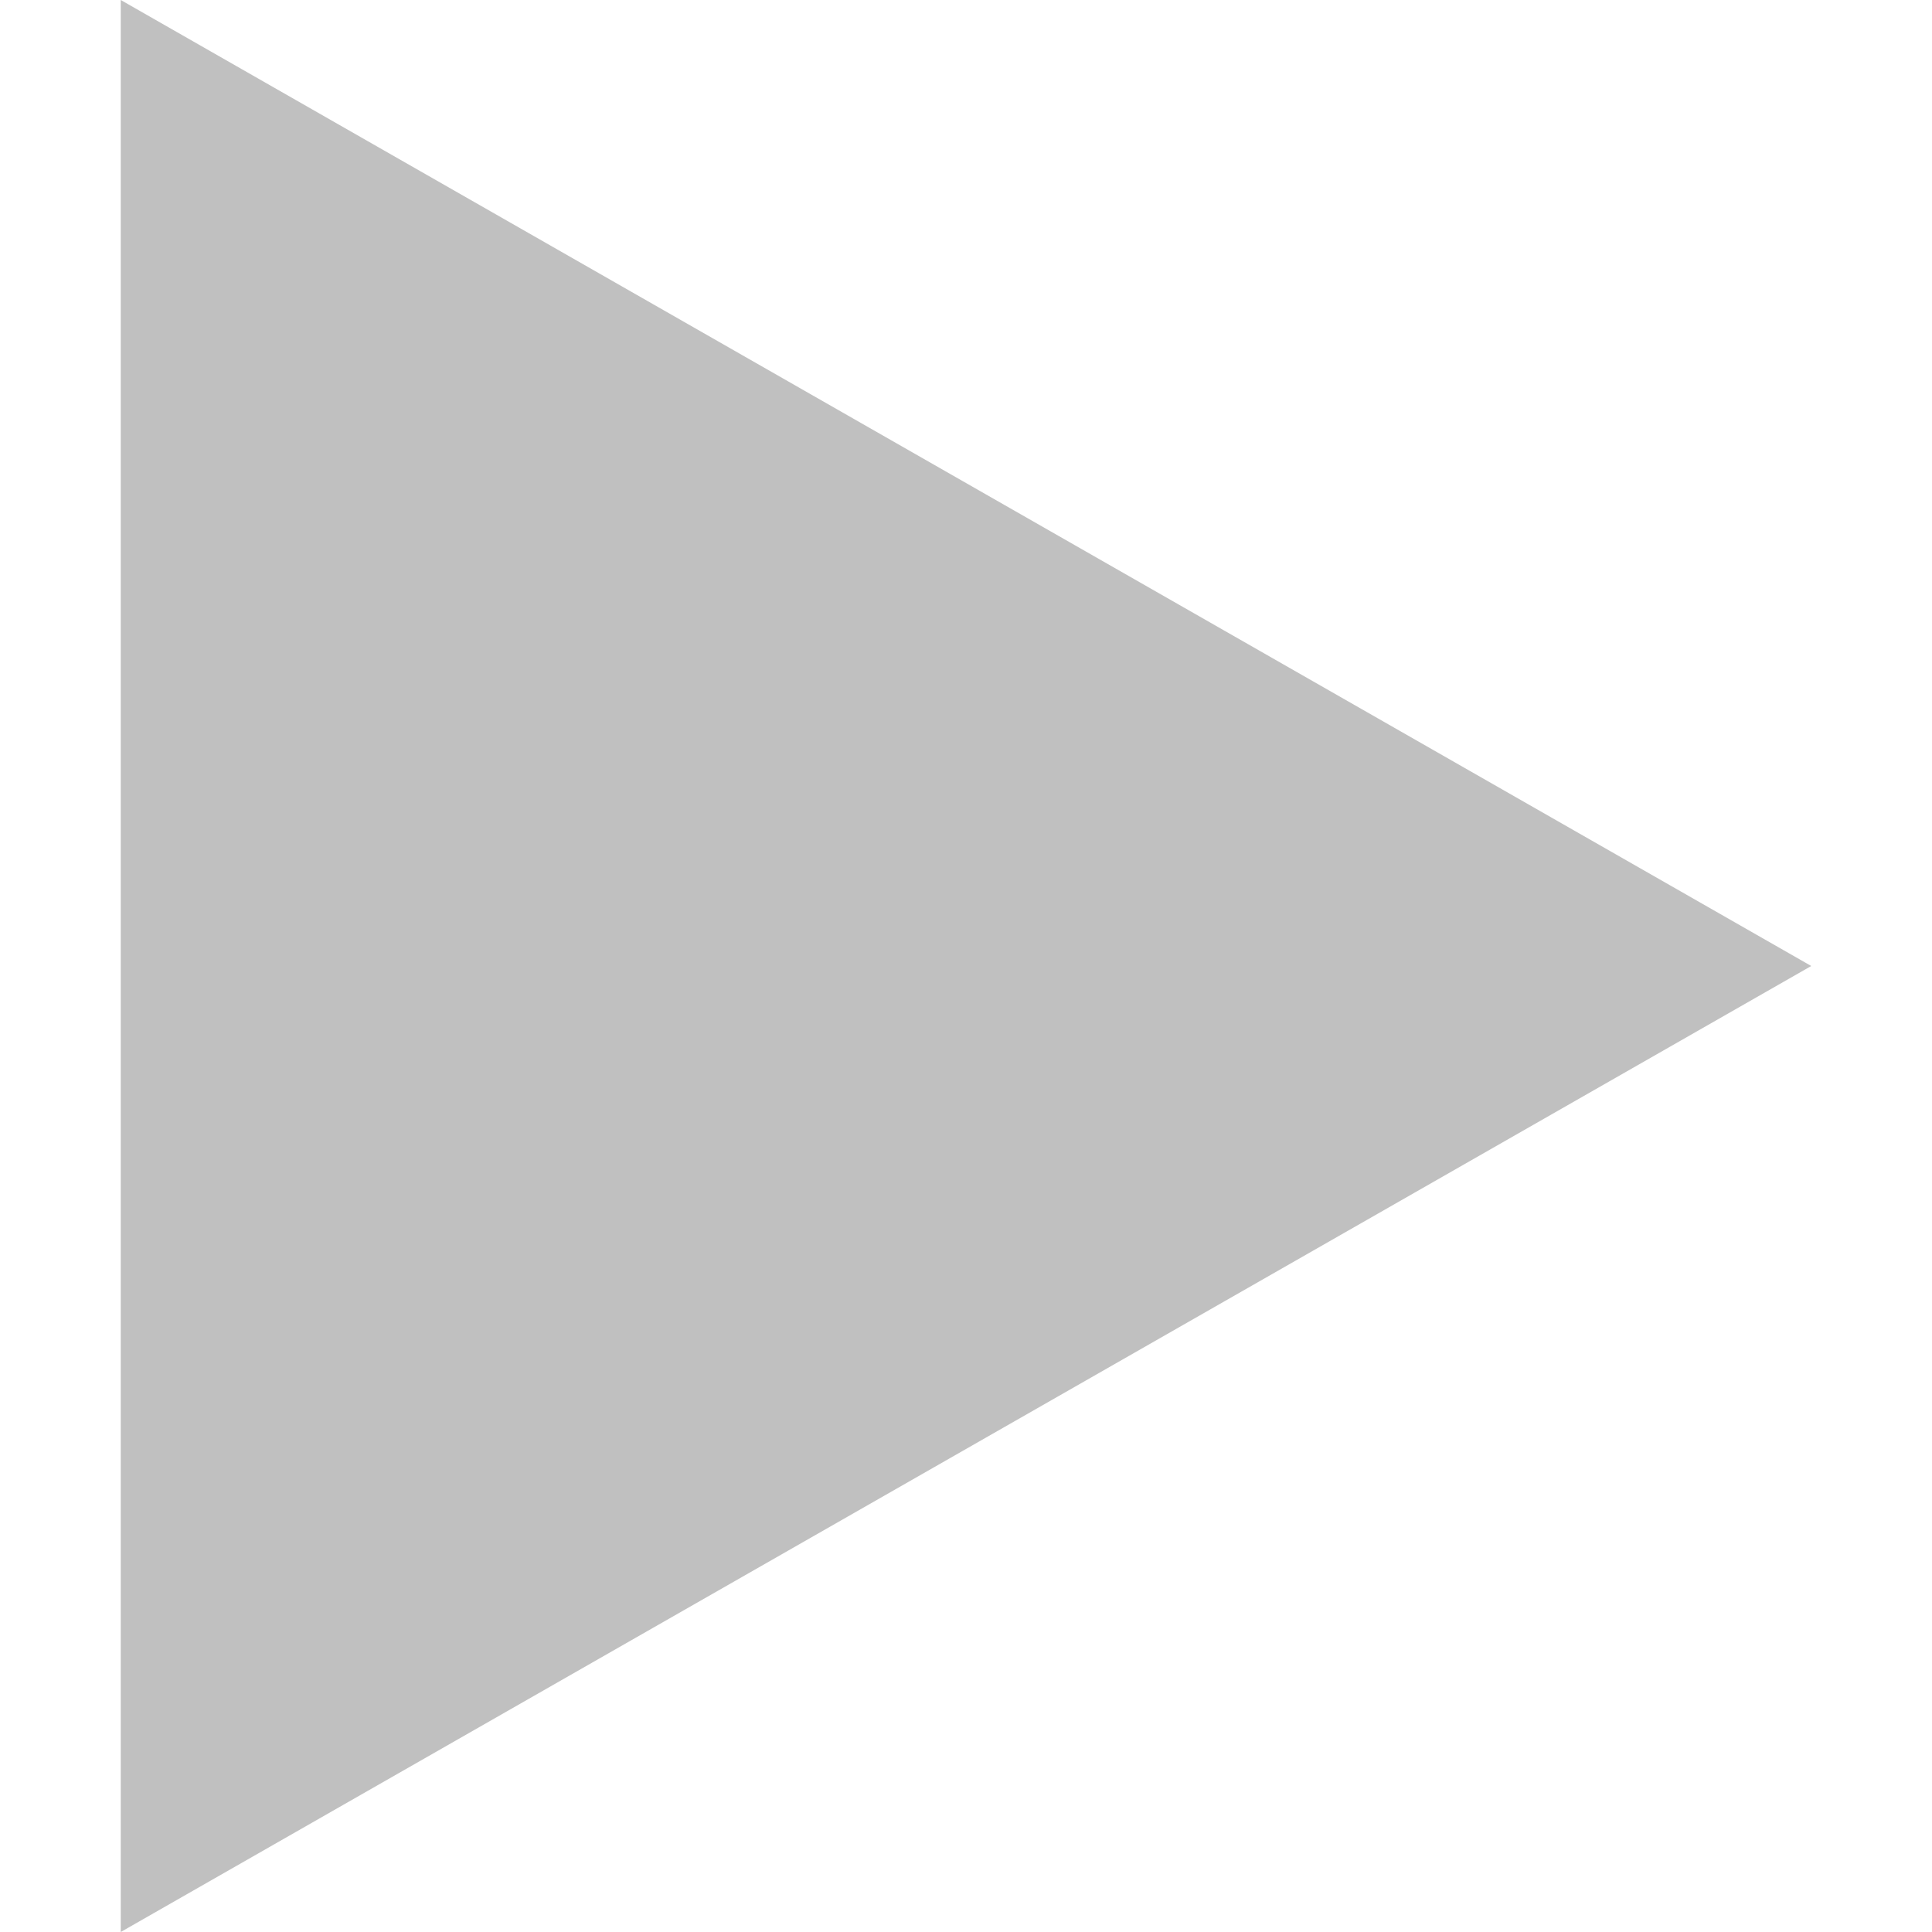
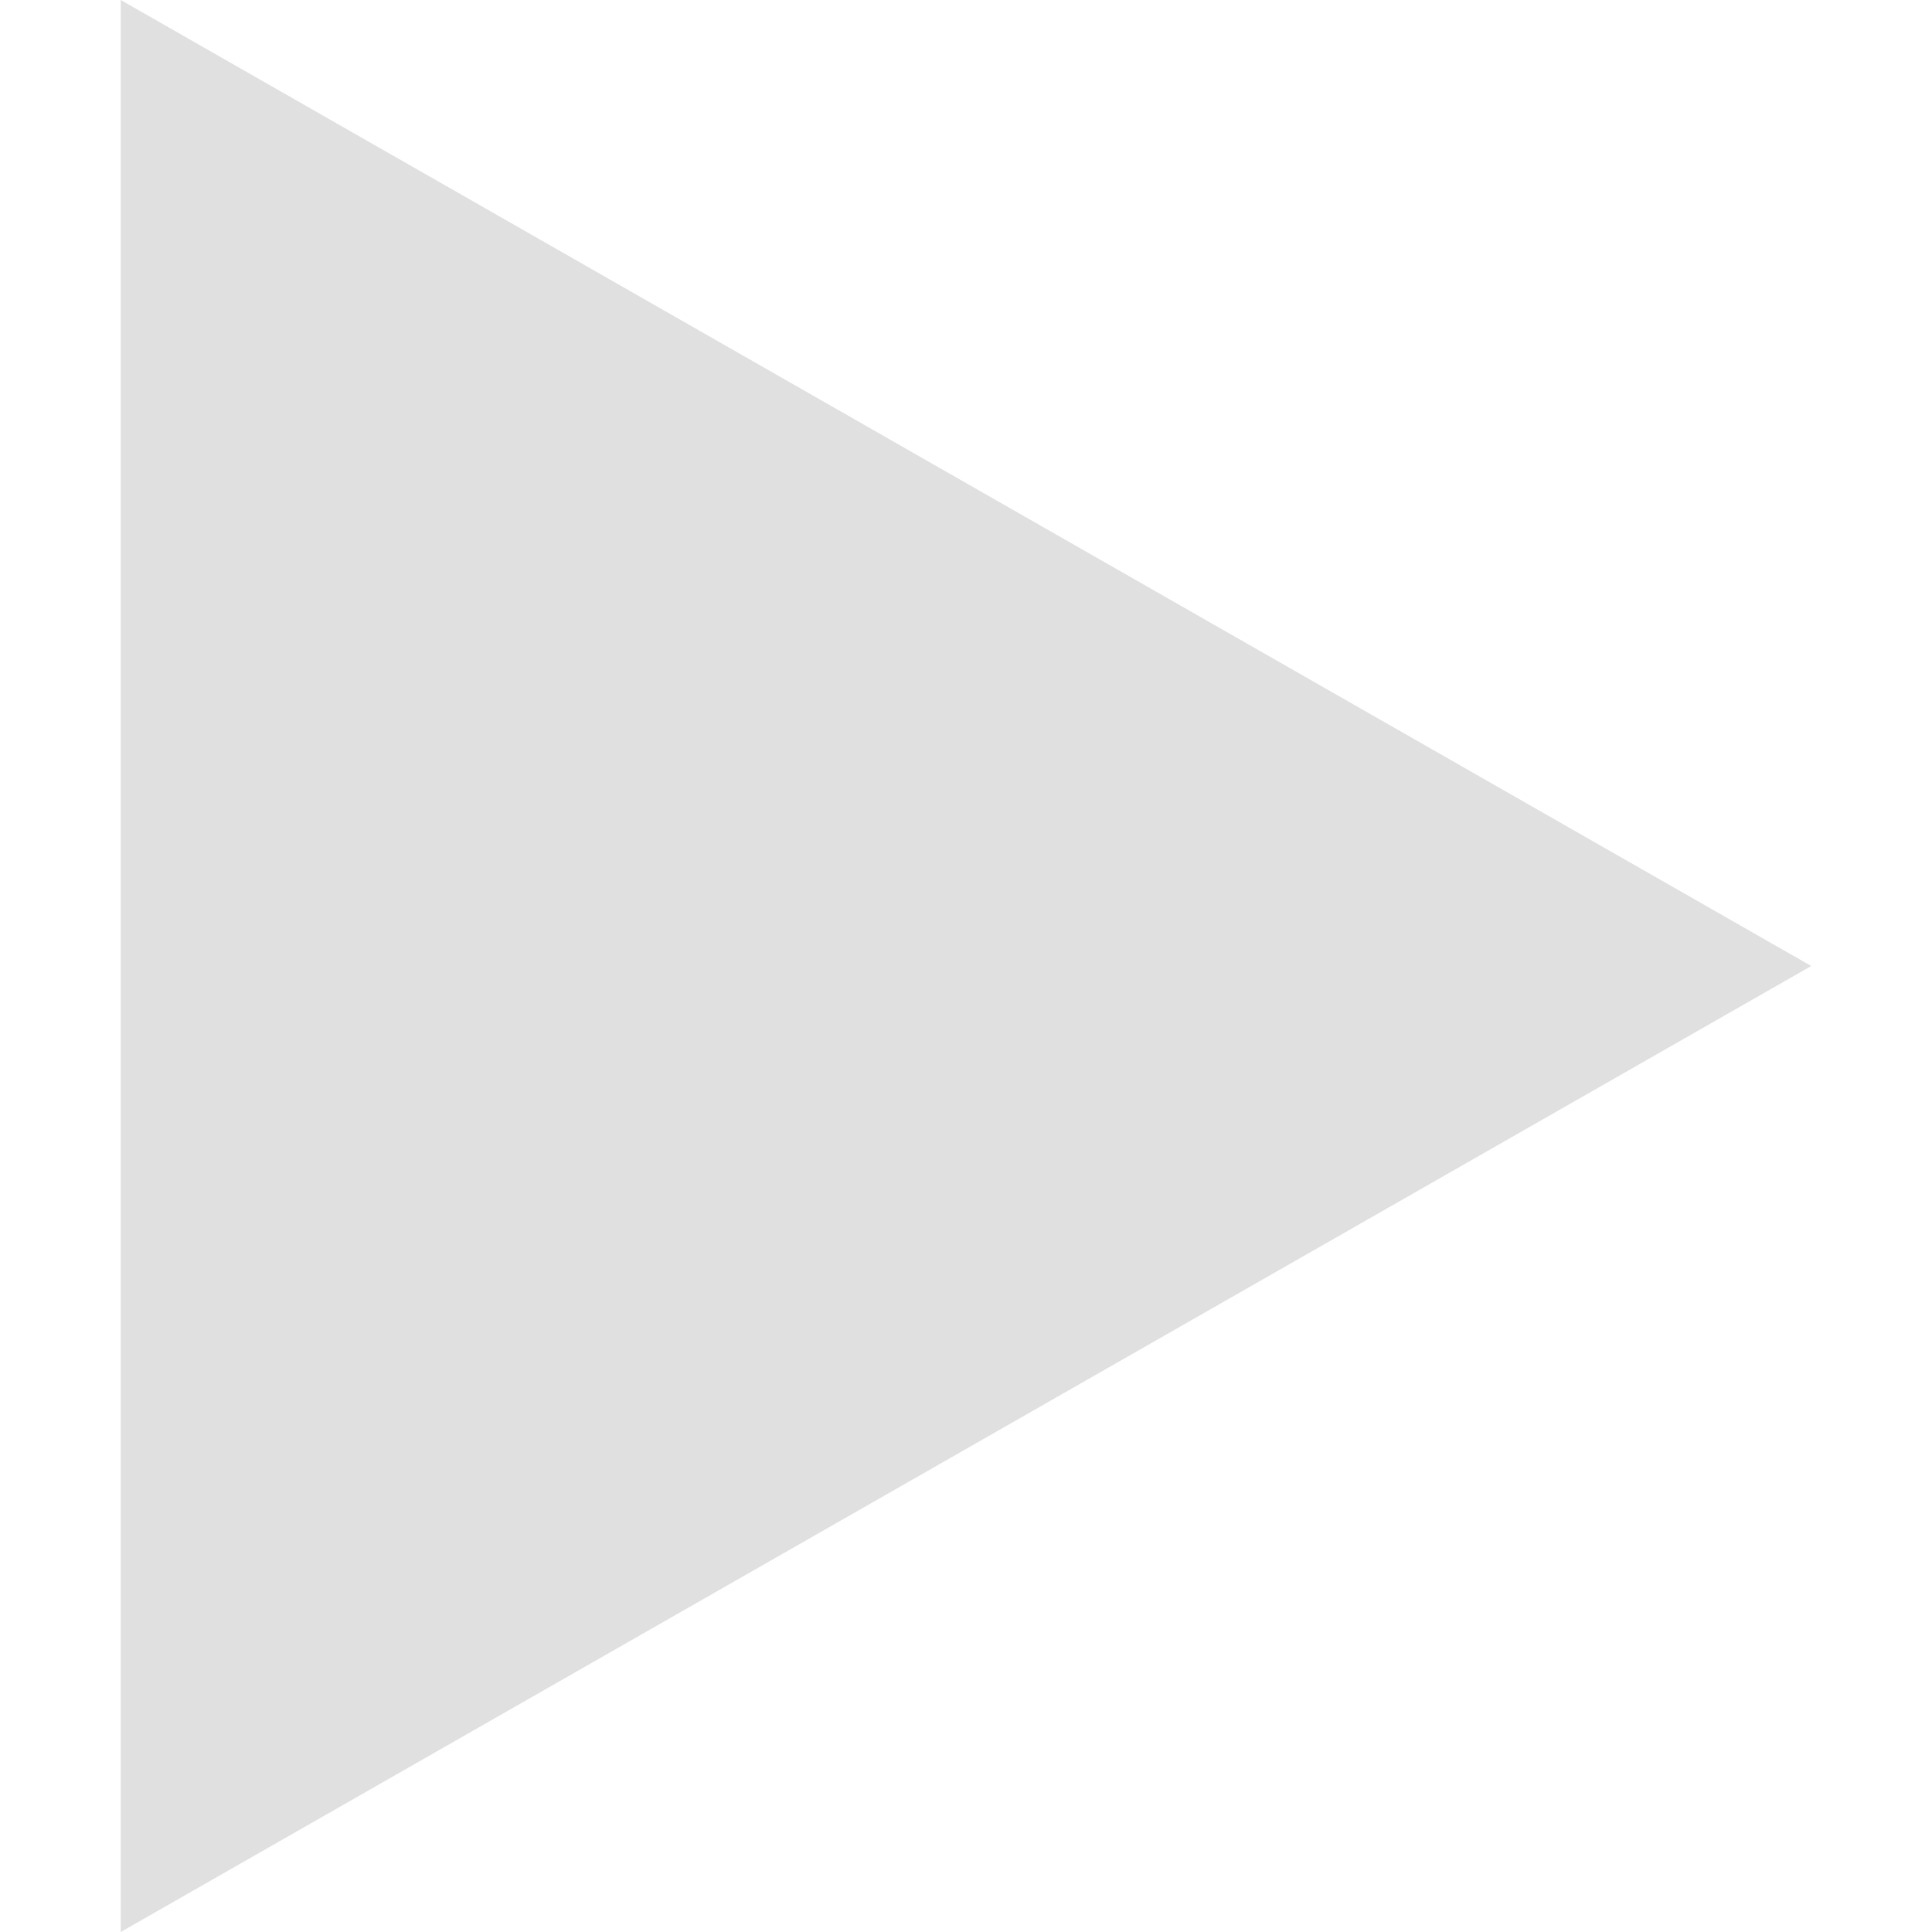
- <svg xmlns="http://www.w3.org/2000/svg" width="800px" height="800px" viewBox="-0.5 0 8 8" version="1.1" fill="#C0C0C0">
+ <svg xmlns="http://www.w3.org/2000/svg" width="100px" height="100px" viewBox="-0.5 0 8 8" version="1.1" fill="#E0E0E0">
  <g id="SVGRepo_bgCarrier" stroke-width="0" />
  <g id="SVGRepo_tracerCarrier" stroke-linecap="round" stroke-linejoin="round" />
  <g id="SVGRepo_iconCarrier">
    <defs> </defs>
    <g id="Page-1" stroke="none" stroke-width="1" fill="none" fill-rule="evenodd">
-       <g id="Dribbble-Light-Preview" transform="translate(-427, -3765)" fill="#C0C0C0">
+       <g id="Dribbble-Light-Preview" transform="translate(-427, -3765)" fill="#E0E0E0">
        <g id="icons" transform="translate(56, 160)">
          <polygon id="play-[#C0C0C0]" points="371 3605 371 3613 378 3609"> </polygon>
        </g>
      </g>
    </g>
  </g>
</svg>
